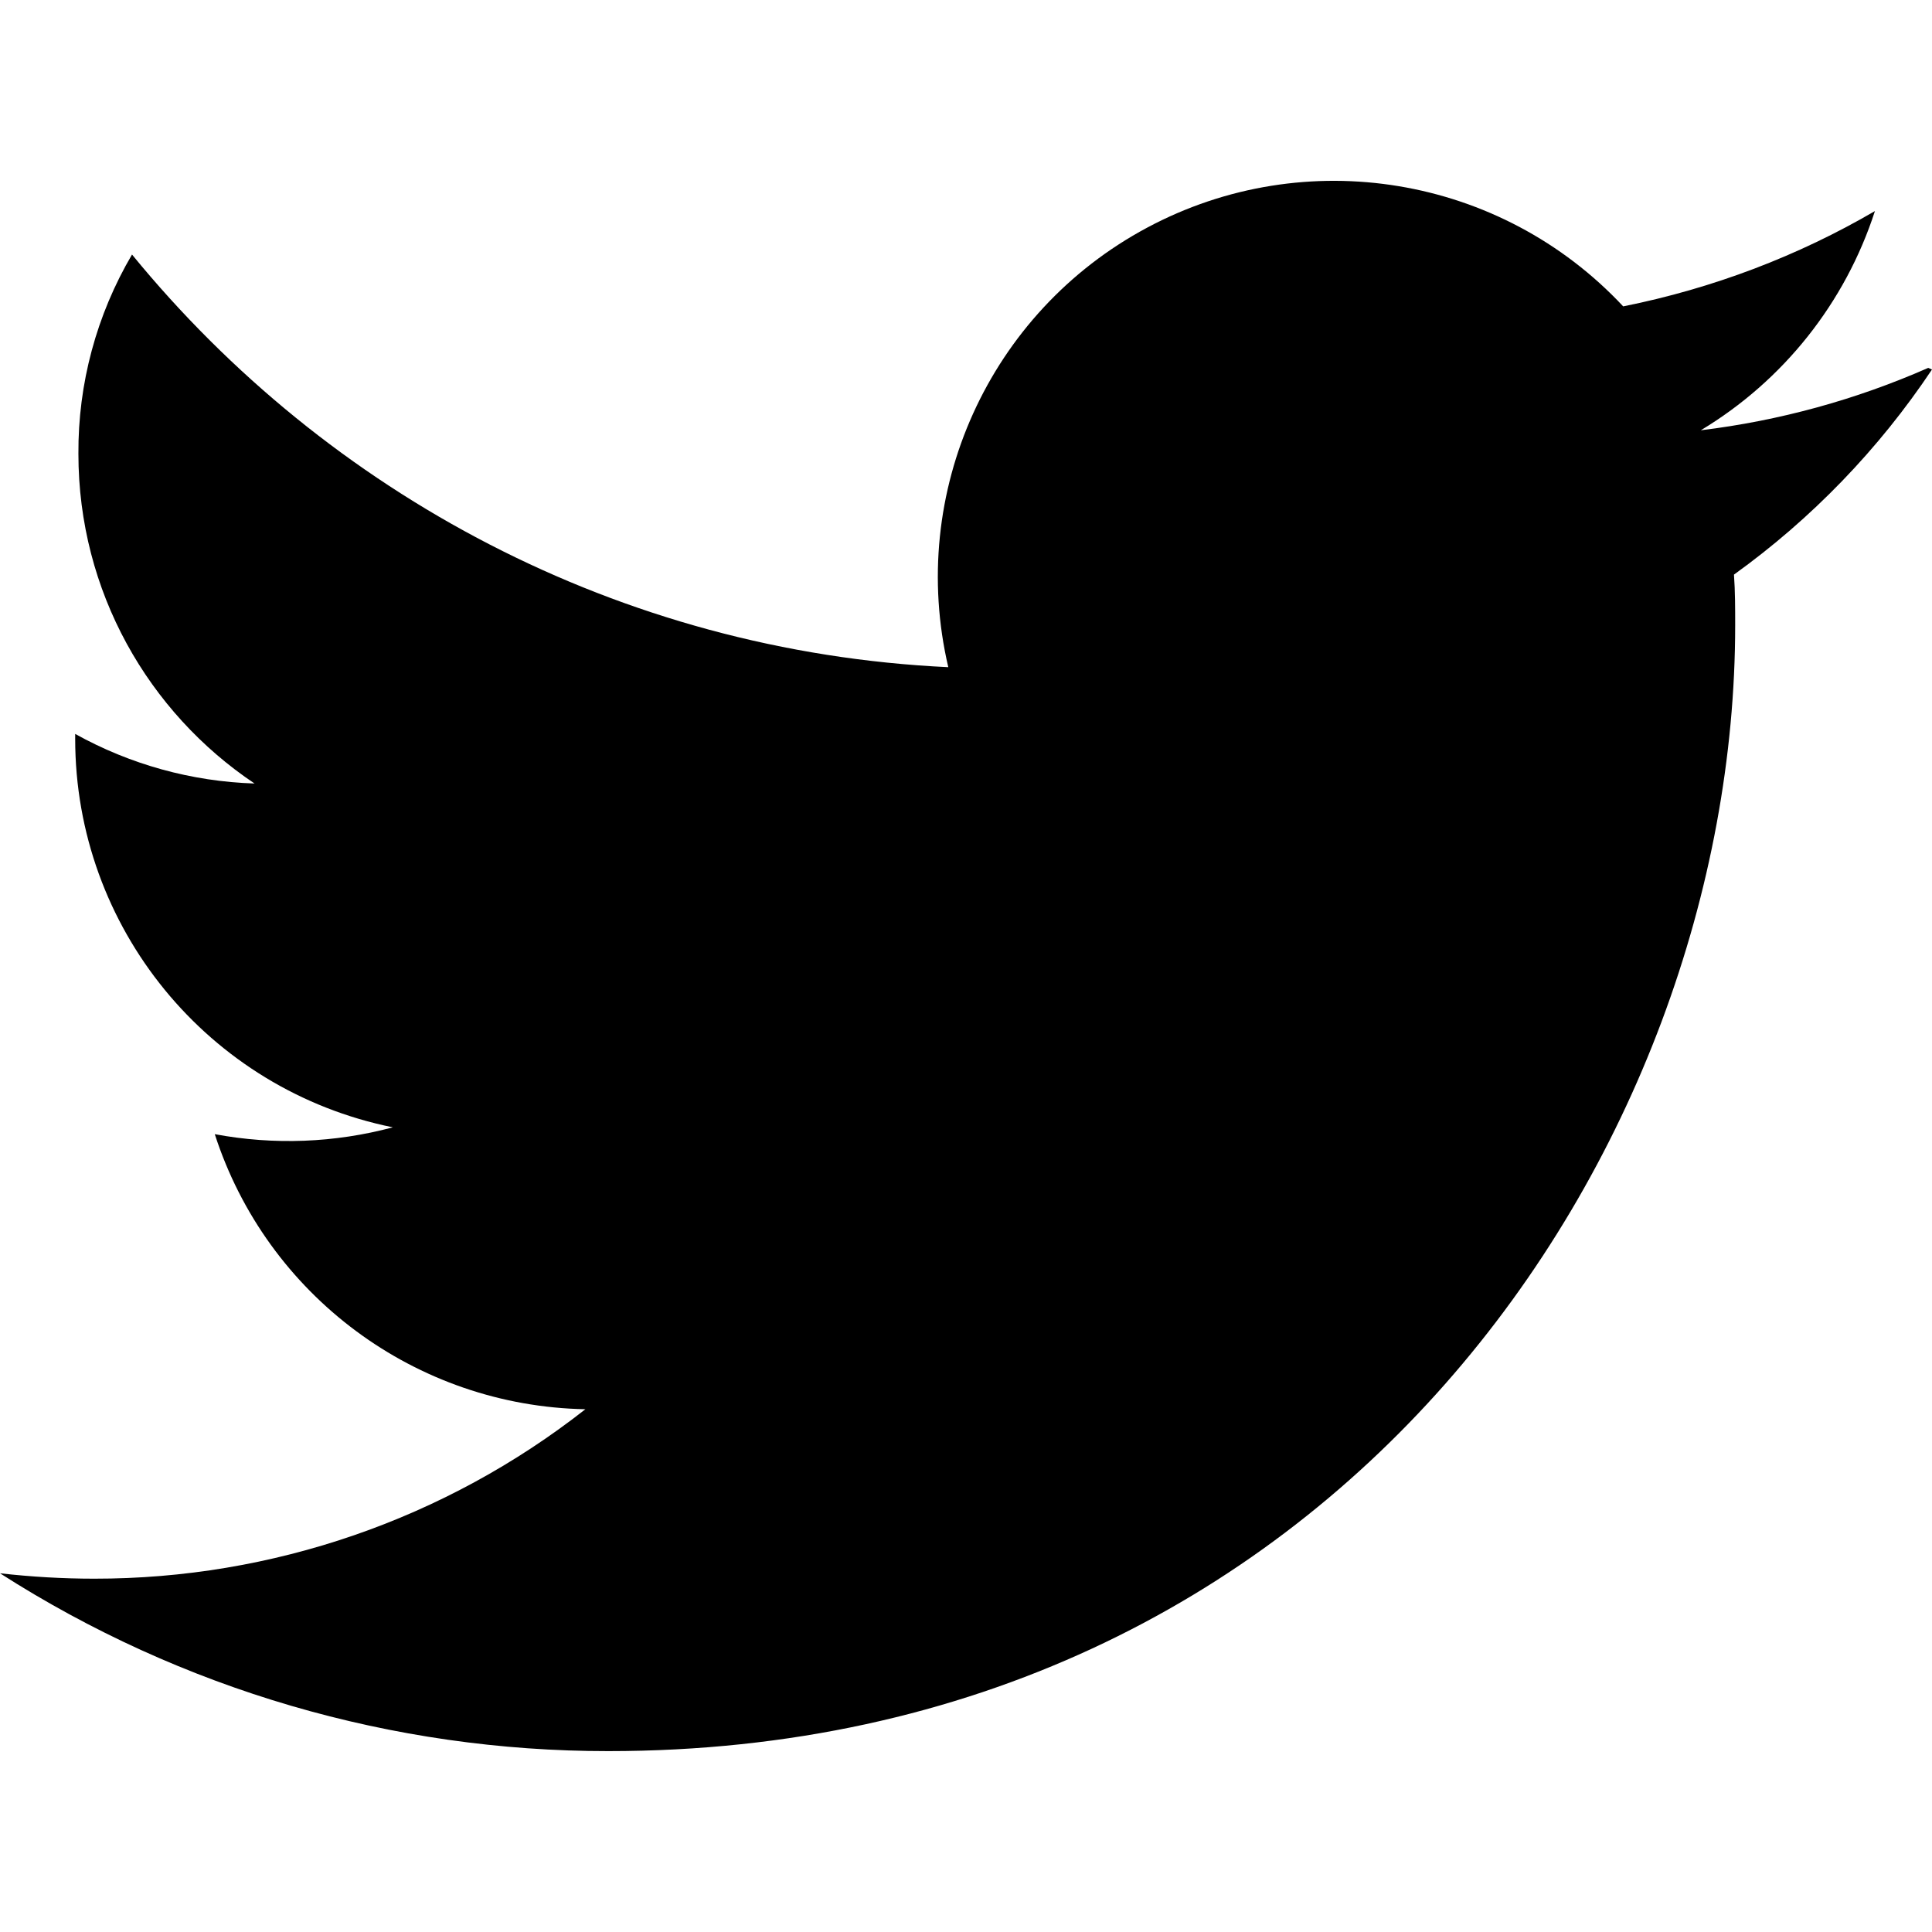
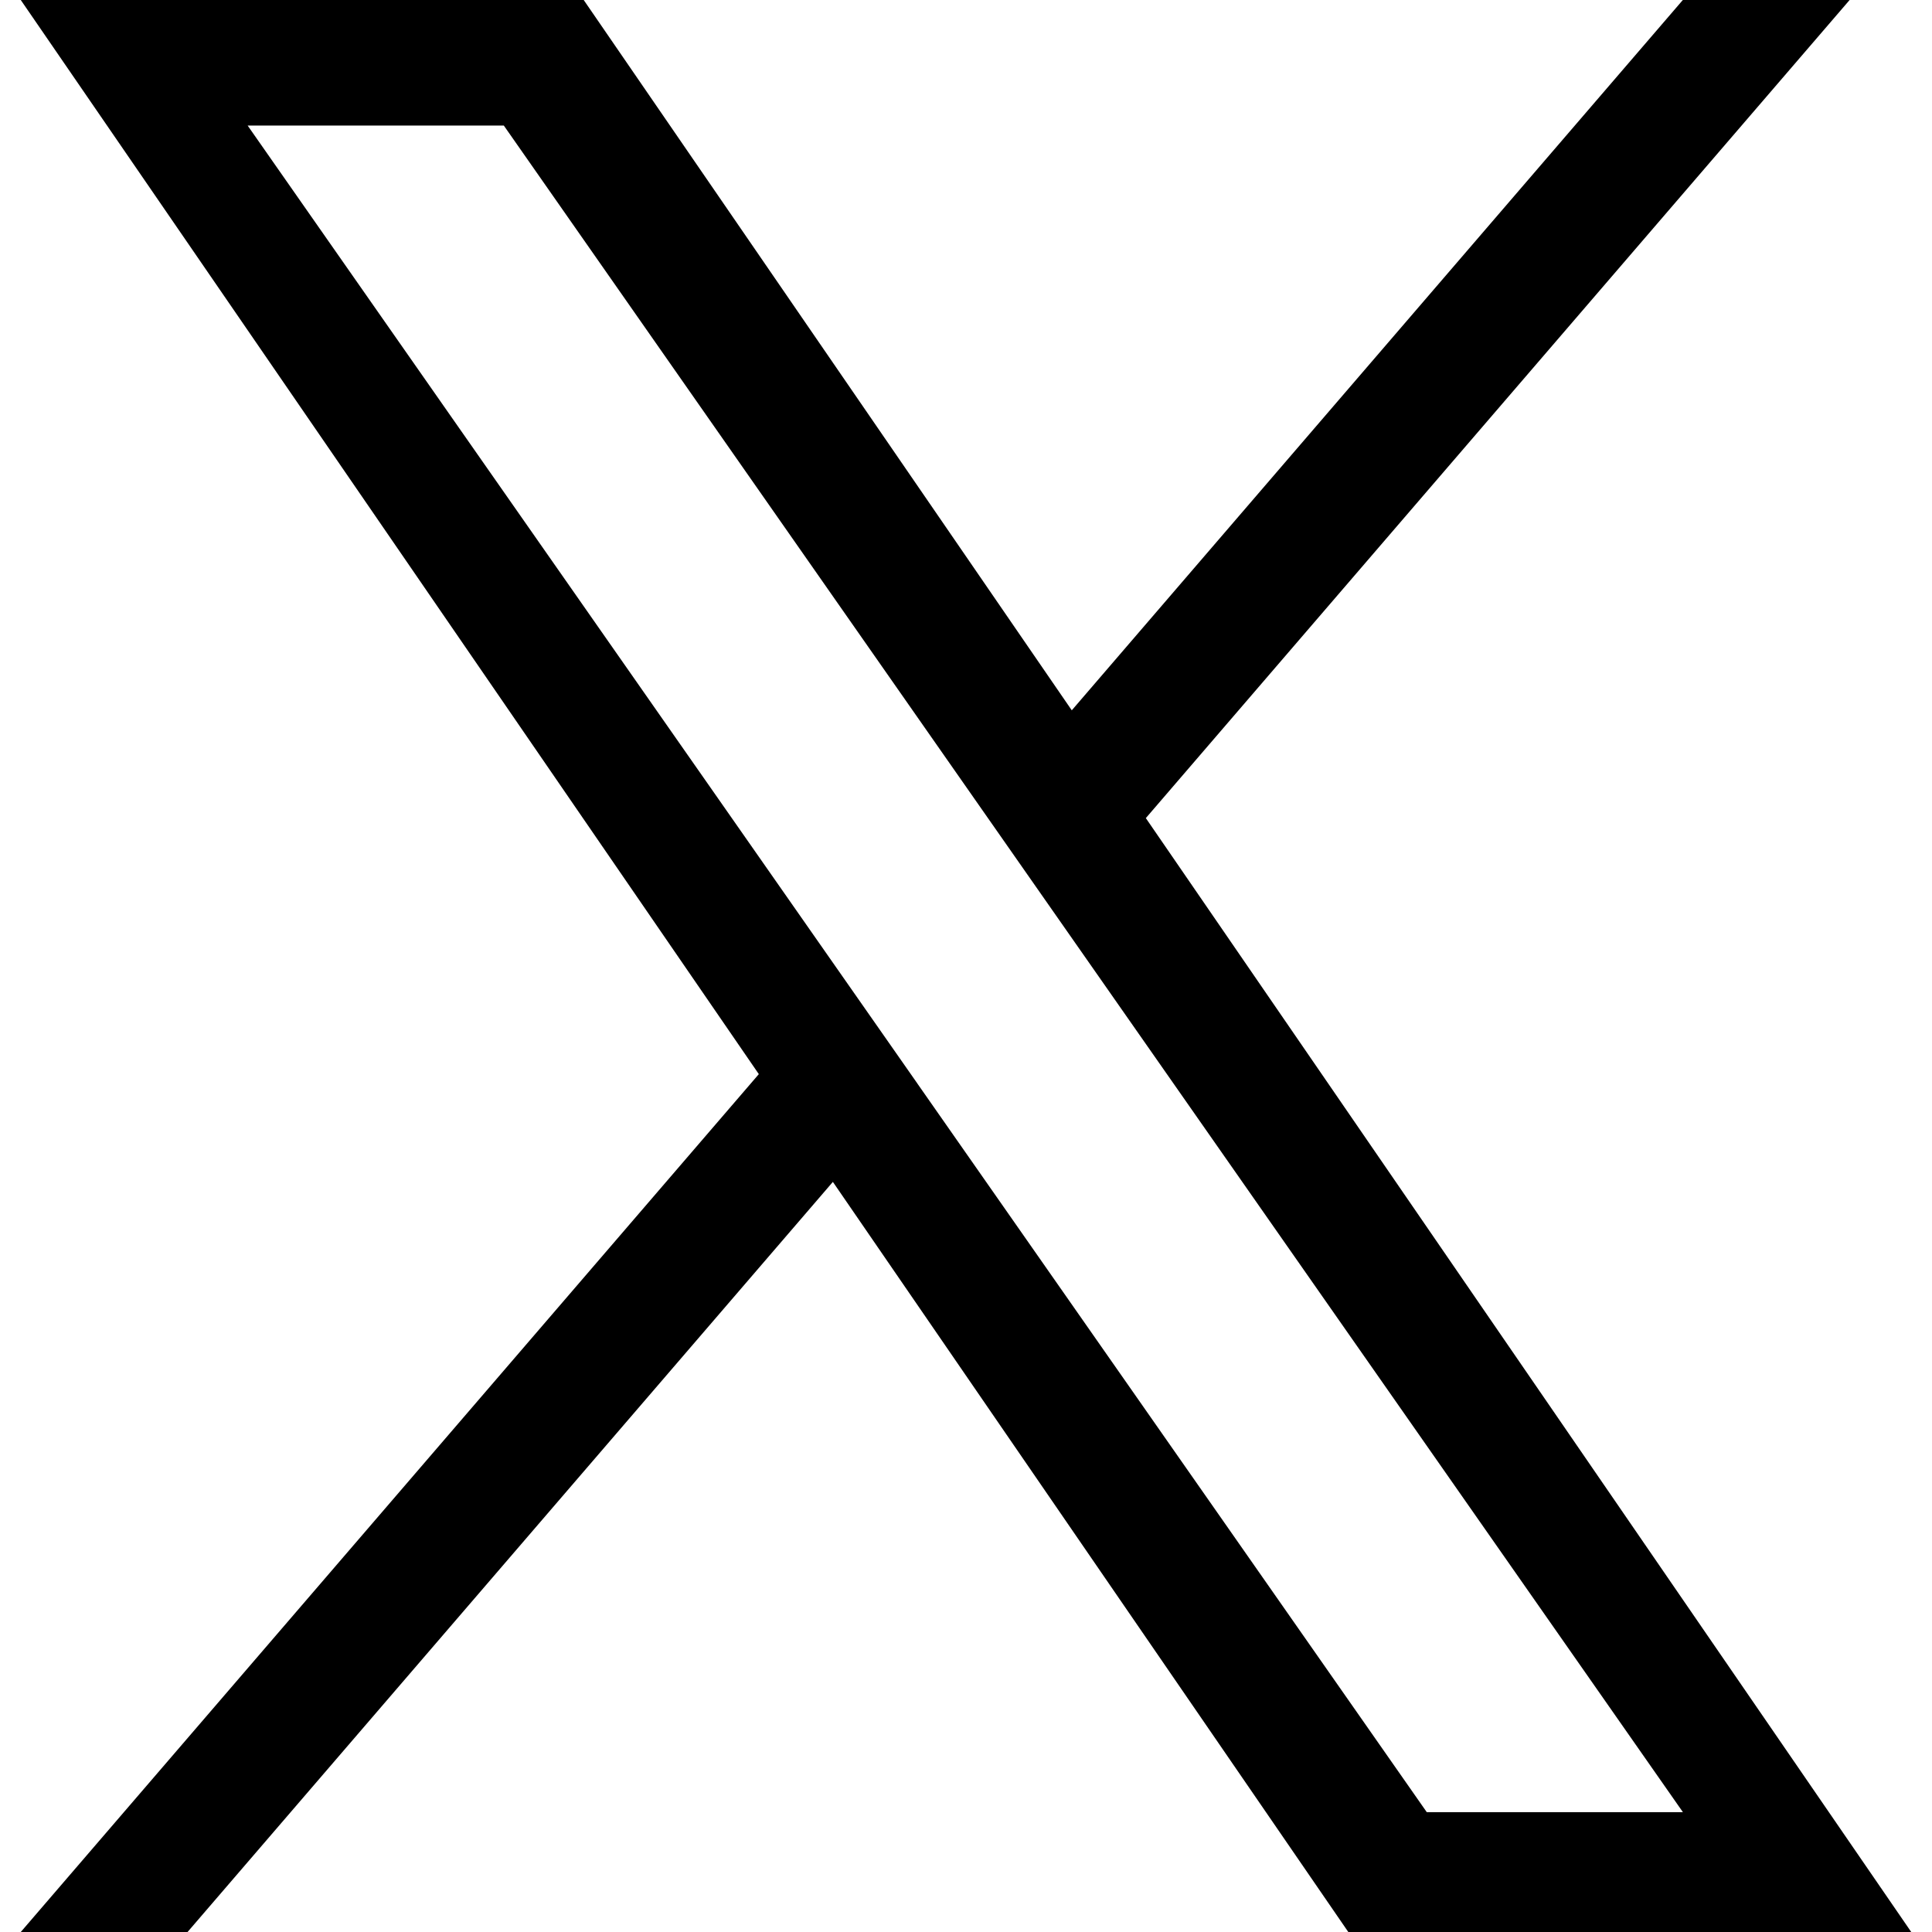
- <svg xmlns="http://www.w3.org/2000/svg" role="img" viewBox="0 0 24 24">
-   <path d="M23.953 4.57a10 10 0 01-2.825.775 4.958 4.958 0 002.163-2.723c-.951.555-2.005.959-3.127 1.184a4.92 4.92 0 00-8.384 4.482C7.69 8.095 4.067 6.13 1.64 3.162a4.822 4.822 0 00-.666 2.475c0 1.71.87 3.213 2.188 4.096a4.904 4.904 0 01-2.228-.616v.06a4.923 4.923 0 003.946 4.827 4.996 4.996 0 01-2.212.085 4.936 4.936 0 004.604 3.417 9.867 9.867 0 01-6.102 2.105c-.39 0-.779-.023-1.17-.067a13.995 13.995 0 007.557 2.209c9.053 0 13.998-7.496 13.998-13.985 0-.21 0-.42-.015-.63A9.935 9.935 0 0024 4.59z" />
+ <svg xmlns="http://www.w3.org/2000/svg" viewBox="0 0 128 128" fill="none">
+   <path d="M75.916 54.2 122.542 0h-11.05L71.008 47.06 38.672 0H1.376l48.898 71.164L1.376 128h11.05L55.18 78.303 89.328 128h37.296L75.913 54.2ZM60.782 71.79l-4.955-7.086-39.42-56.386h16.972L65.19 53.824l4.954 7.086 41.353 59.15h-16.97L60.782 71.793Z" fill="#000" style="stroke-width:.104" />
</svg>
